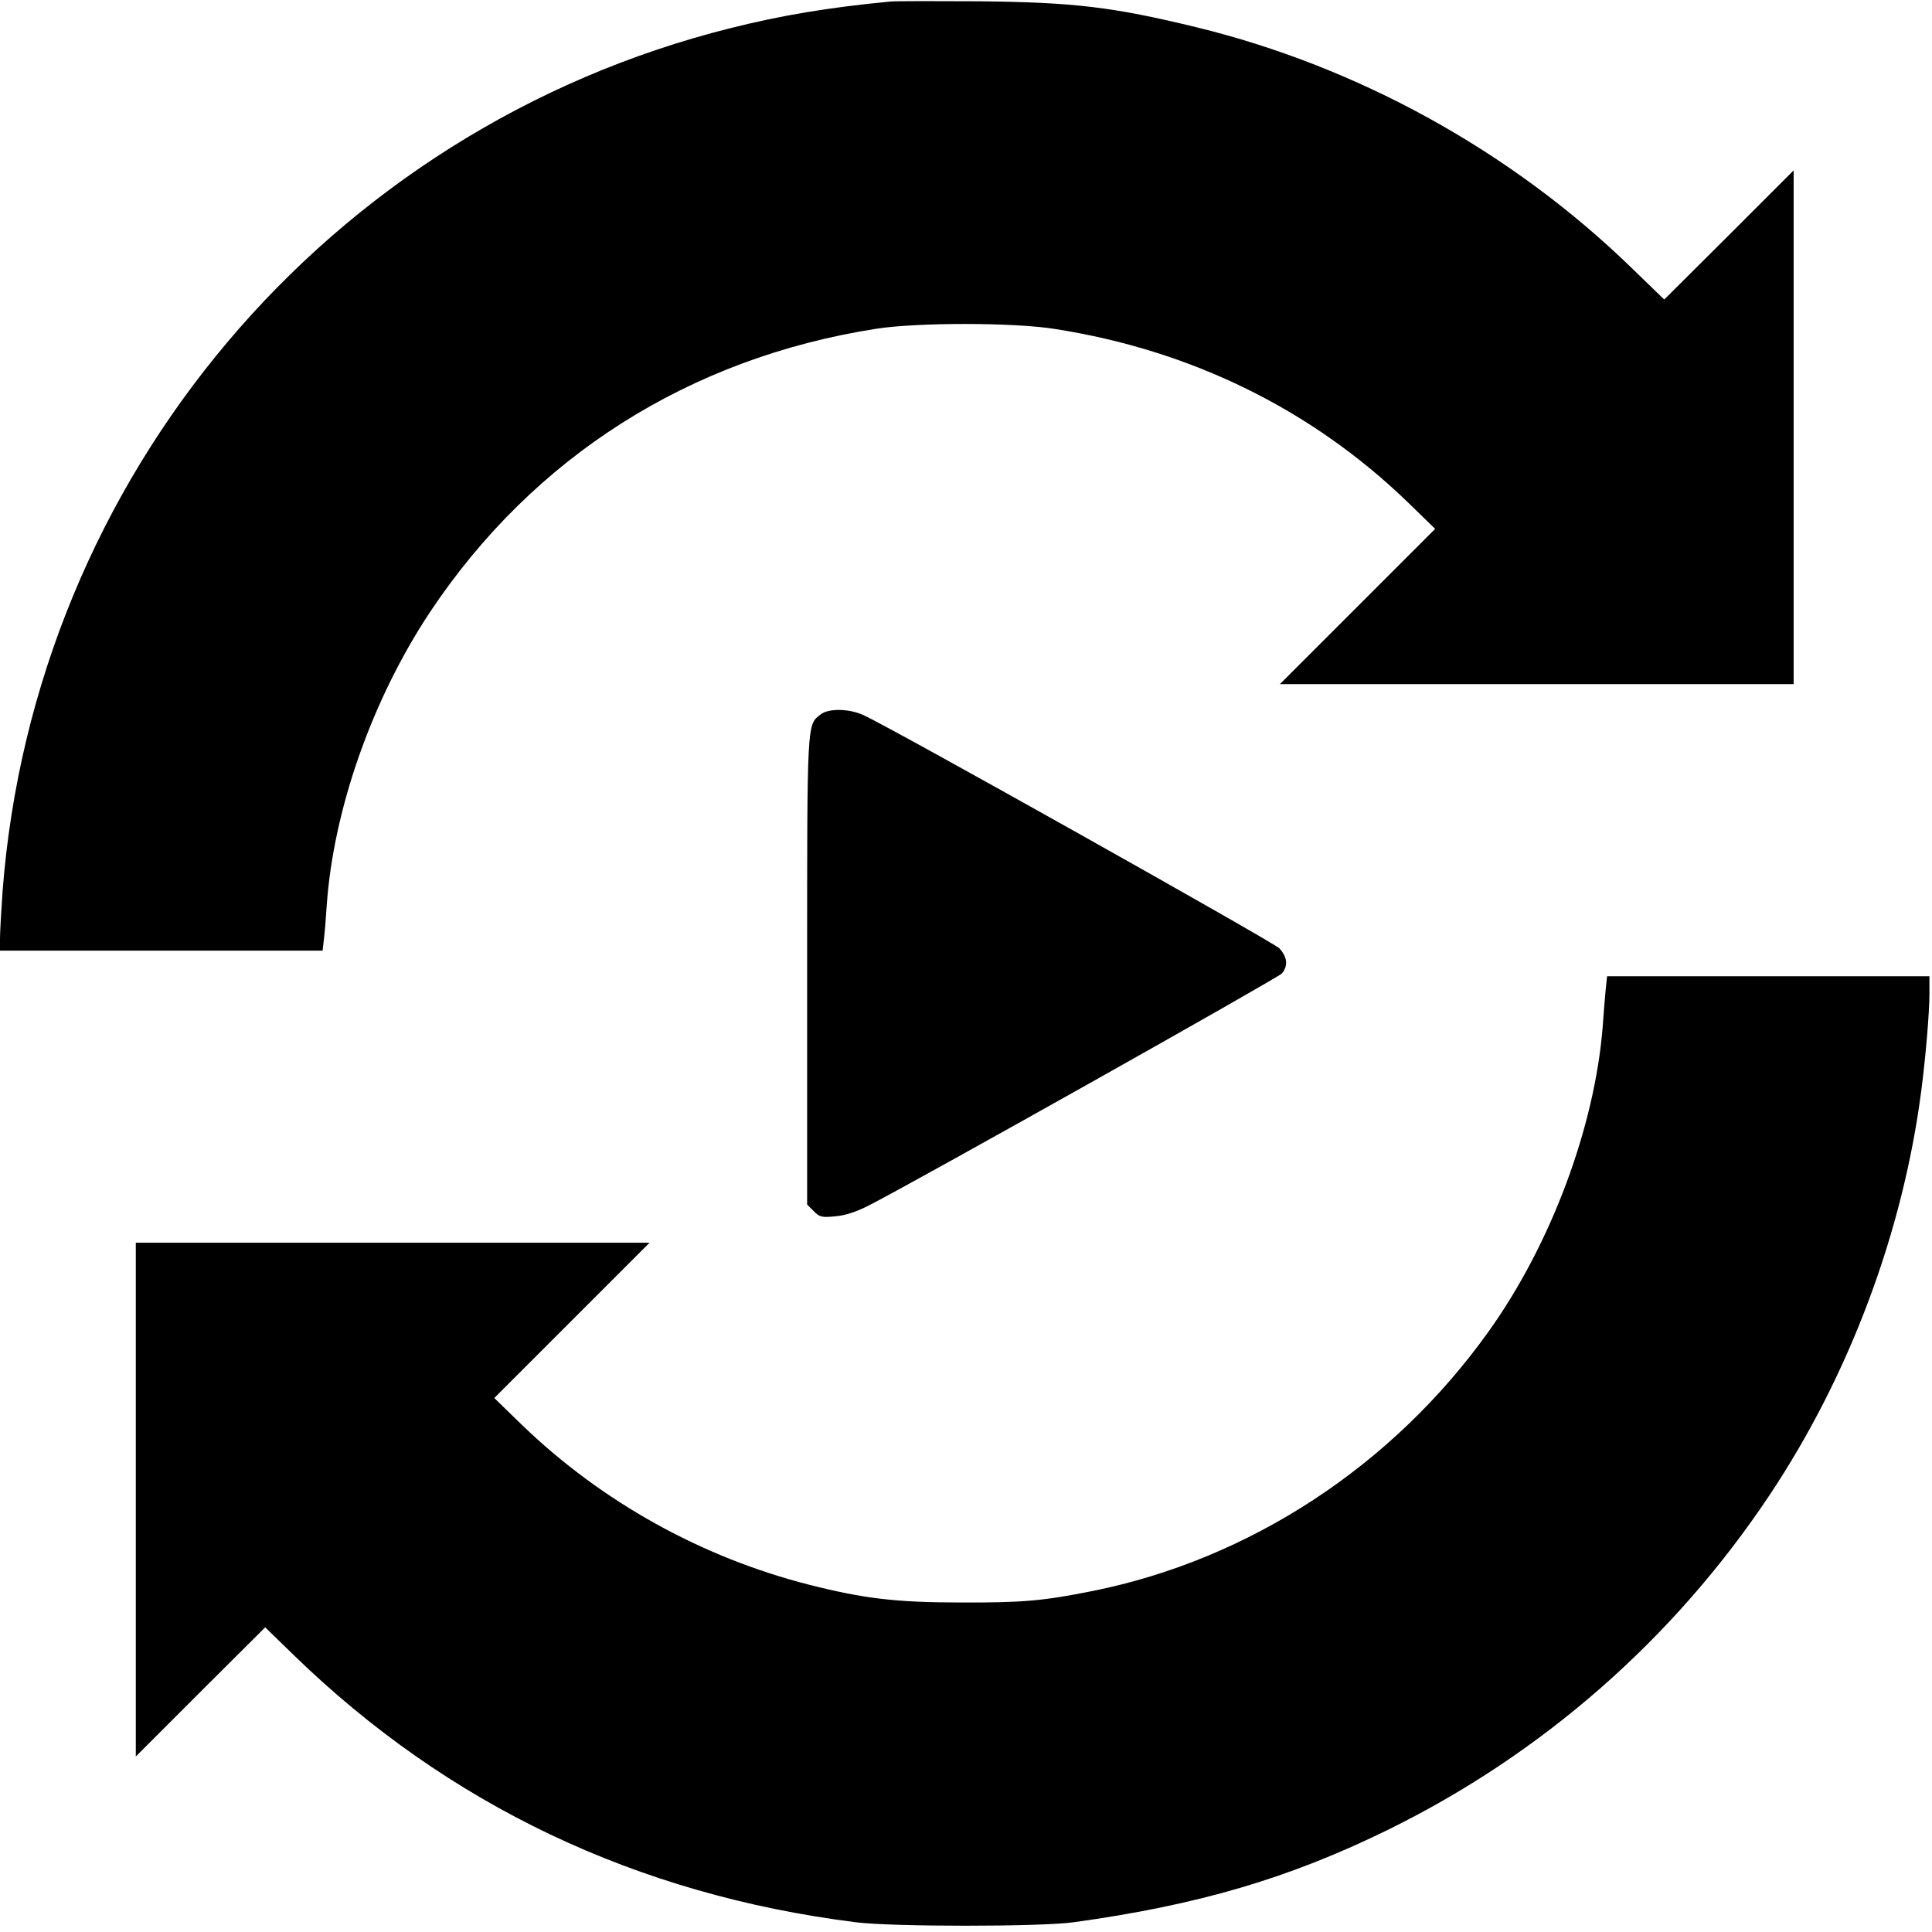
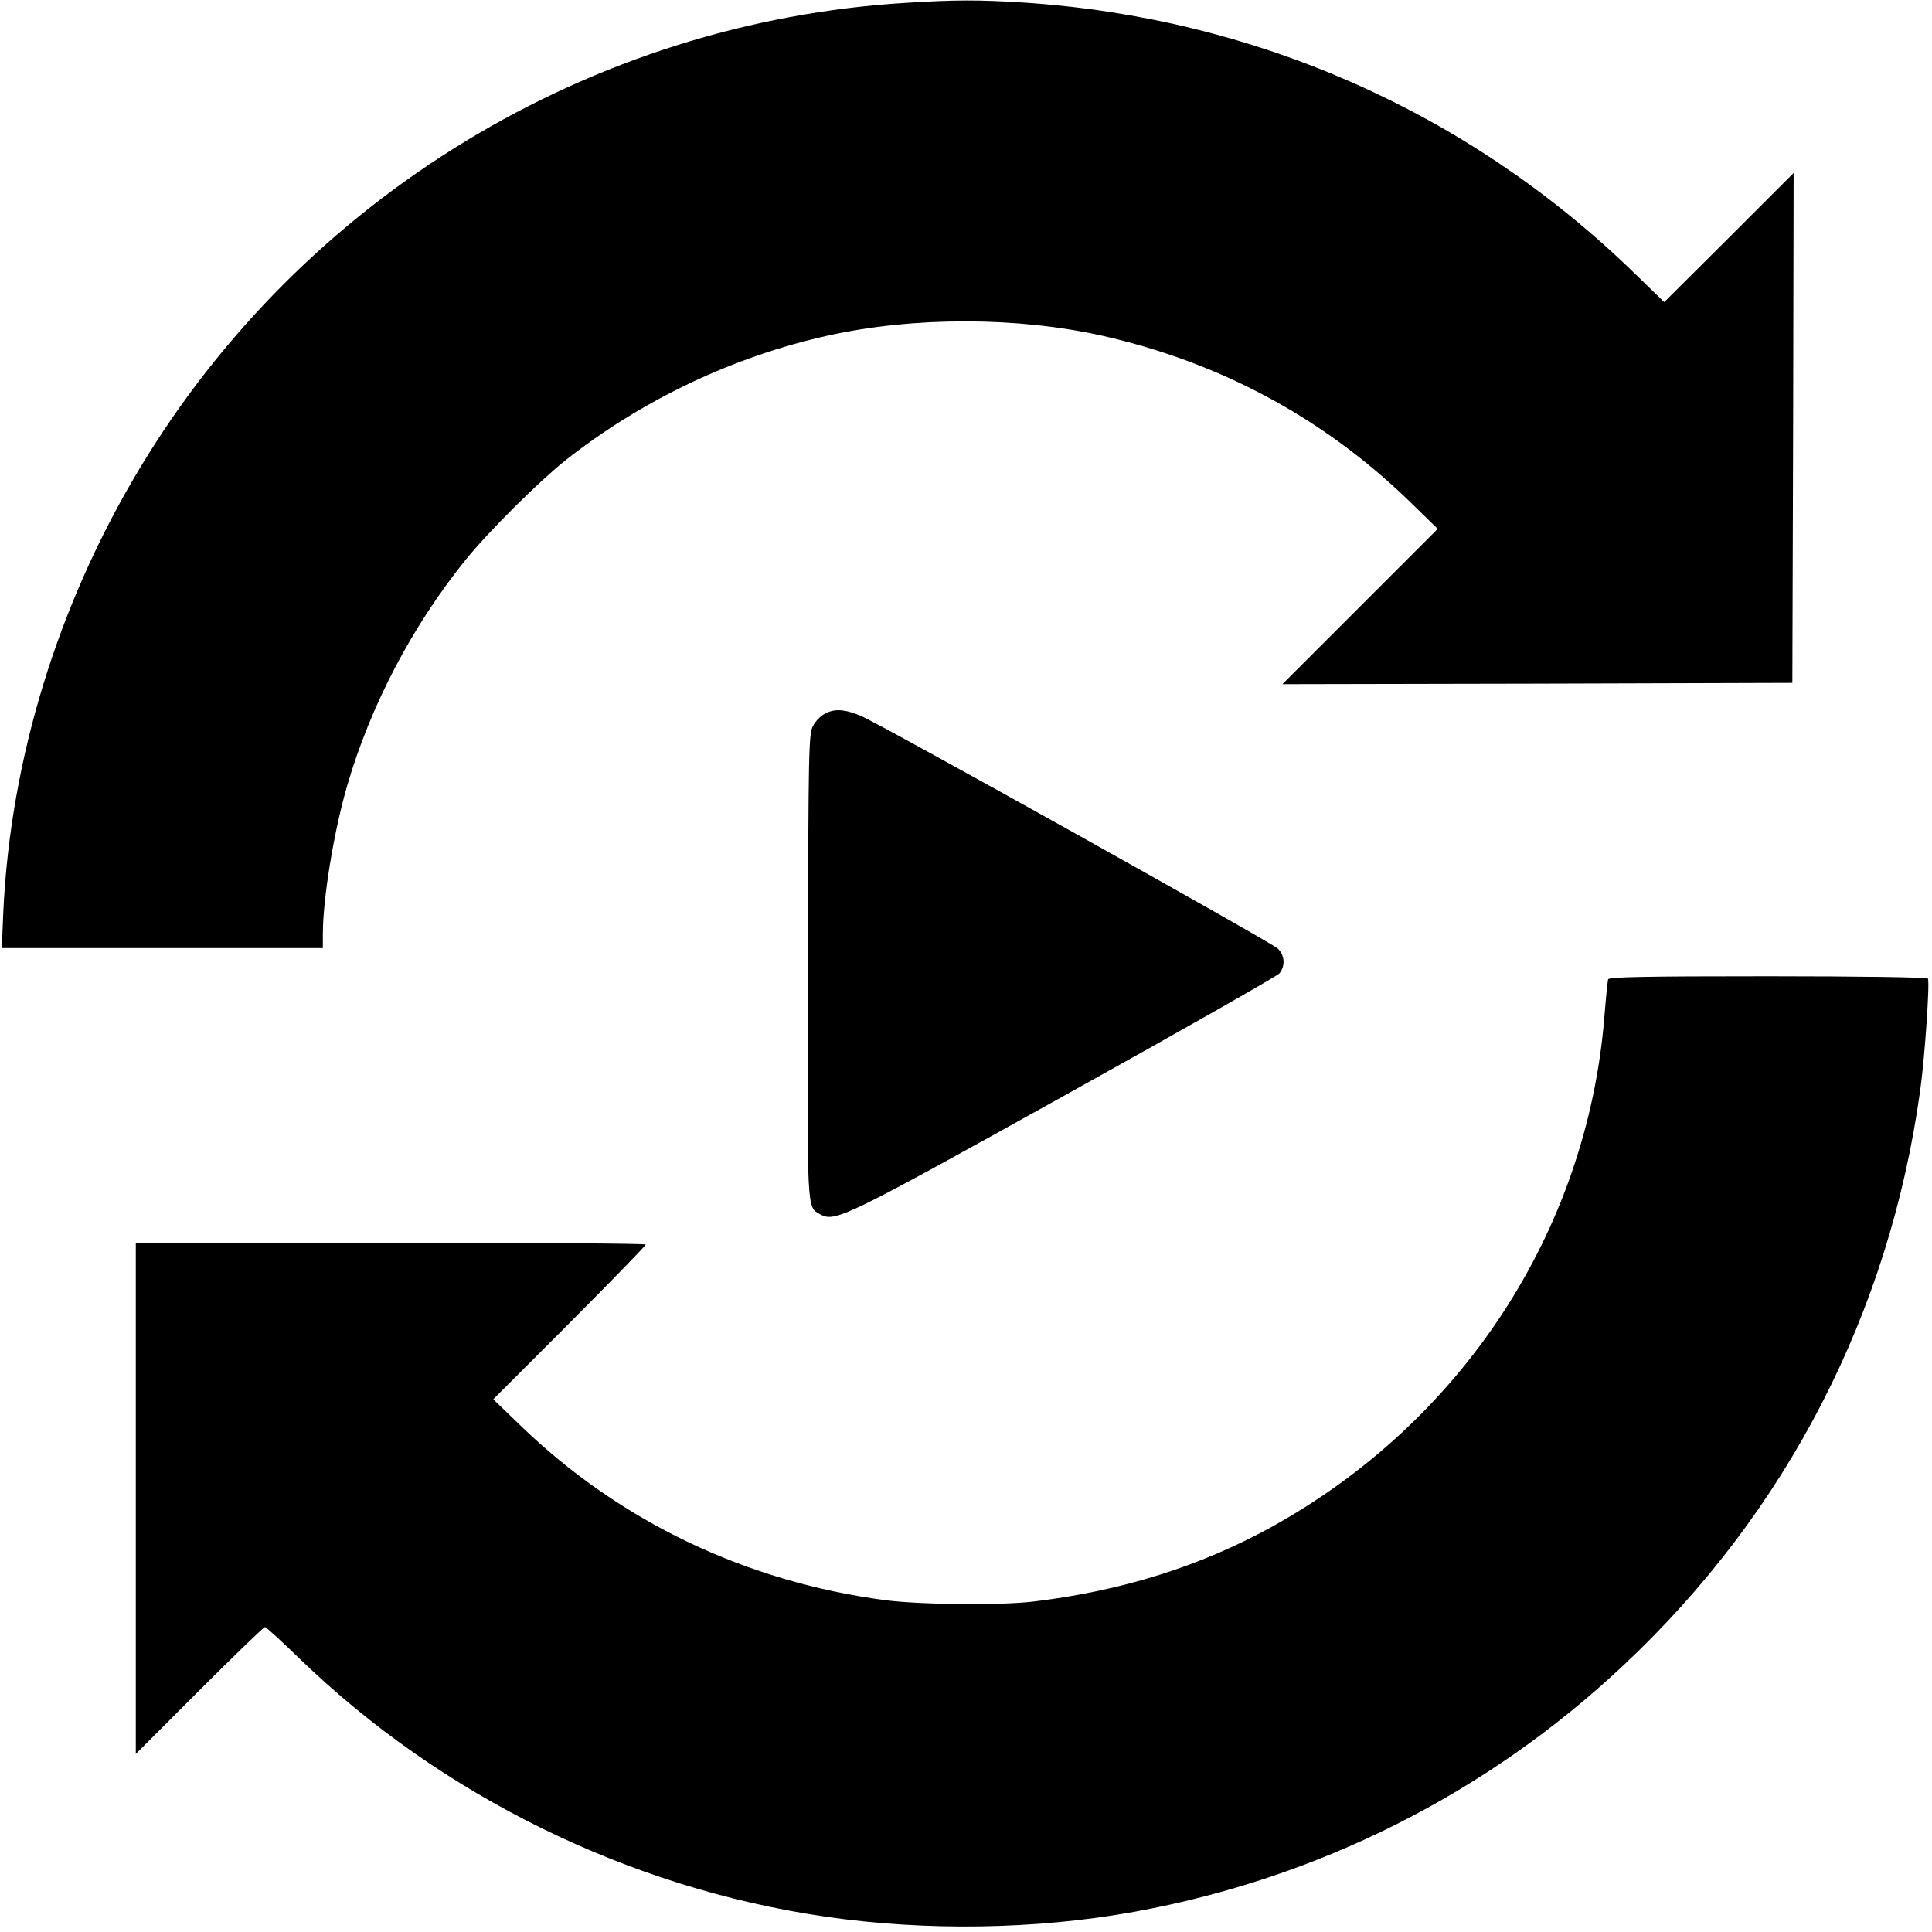
<svg xmlns="http://www.w3.org/2000/svg" version="1.0" width="754pt" height="754pt" viewBox="0 0 754 754" preserveAspectRatio="xMidYMid meet">
  <g transform="translate(0,754) scale(0.1,-0.1)" fill="#000000" stroke="none">
-     <path d="M3475 7534 c-241 -23 -426 -54 -625 -104 -1572 -394 -2716 -1752 -2840 -3369 -5 -74 -10 -157 -10 -183 l0 -48 629 0 630 0 5 43 c3 23 8 83 11 132 26 375 177 805 403 1146 403 605 1011 992 1742 1106 160 25 538 25 698 -1 531 -83 1001 -314 1375 -675 l108 -105 -303 -303 -303 -303 1003 0 1002 0 0 1002 0 1003 -252 -252 -253 -252 -129 125 c-468 454 -1066 784 -1698 938 -326 79 -475 97 -848 101 -168 1 -323 1 -345 -1z" />
-     <path d="M3203 4752 c-54 -42 -53 -16 -53 -1002 l0 -911 26 -26 c23 -23 31 -25 83 -20 38 3 81 17 127 40 178 90 1601 890 1617 908 25 30 21 64 -10 98 -25 25 -1512 860 -1623 910 -56 26 -137 27 -167 3z" />
-     <path d="M6266 3673 c-3 -32 -8 -94 -11 -138 -31 -394 -203 -854 -448 -1195 -374 -522 -931 -886 -1542 -1009 -194 -39 -276 -46 -515 -45 -252 0 -378 15 -591 69 -421 107 -811 324 -1122 624 l-108 105 303 303 303 303 -1003 0 -1002 0 0 -1002 0 -1003 252 252 253 252 110 -107 c603 -586 1338 -936 2195 -1044 141 -18 720 -18 850 0 485 67 840 171 1227 361 603 296 1116 746 1489 1306 312 468 522 1029 593 1585 17 133 31 299 31 373 l0 67 -629 0 -629 0 -6 -57z" />
+     <path d="M3537 7529 c-1230 -74 -2356 -758 -2993 -1819 -318 -529 -503 -1132 -531 -1727 l-6 -143 626 0 627 0 0 55 c0 137 43 401 95 579 91 312 253 622 462 881 90 111 281 301 388 387 297 235 655 406 1025 488 336 75 742 74 1075 -1 457 -104 855 -318 1188 -638 l118 -115 -303 -303 -303 -303 995 2 995 3 3 995 2 995 -252 -252 -253 -252 -130 126 c-642 619 -1471 984 -2370 1043 -175 11 -265 11 -458 -1z" />
+     <path d="M3218 4754 c-15 -8 -36 -29 -45 -47 -17 -30 -18 -94 -20 -937 -3 -973 -5 -939 48 -969 58 -32 93 -15 956 465 450 250 826 464 836 475 24 29 21 71 -6 97 -28 26 -1550 876 -1627 908 -64 27 -104 29 -142 8z" />
+     <path d="M6276 3718 c-2 -7 -9 -75 -15 -151 -69 -833 -555 -1576 -1300 -1987 -278 -153 -581 -248 -925 -290 -132 -16 -440 -13 -581 5 -544 72 -1036 307 -1422 680 l-108 104 298 298 c163 164 297 301 297 306 0 4 -448 7 -995 7 l-995 0 0 -997 0 -998 248 248 c136 136 251 247 256 247 5 0 65 -55 135 -123 554 -536 1285 -895 2051 -1007 393 -57 822 -51 1208 19 718 131 1375 461 1907 961 638 598 1039 1375 1159 2245 18 128 38 423 30 436 -3 5 -273 9 -625 9 -487 0 -620 -3 -623 -12z" />
  </g>
</svg>
